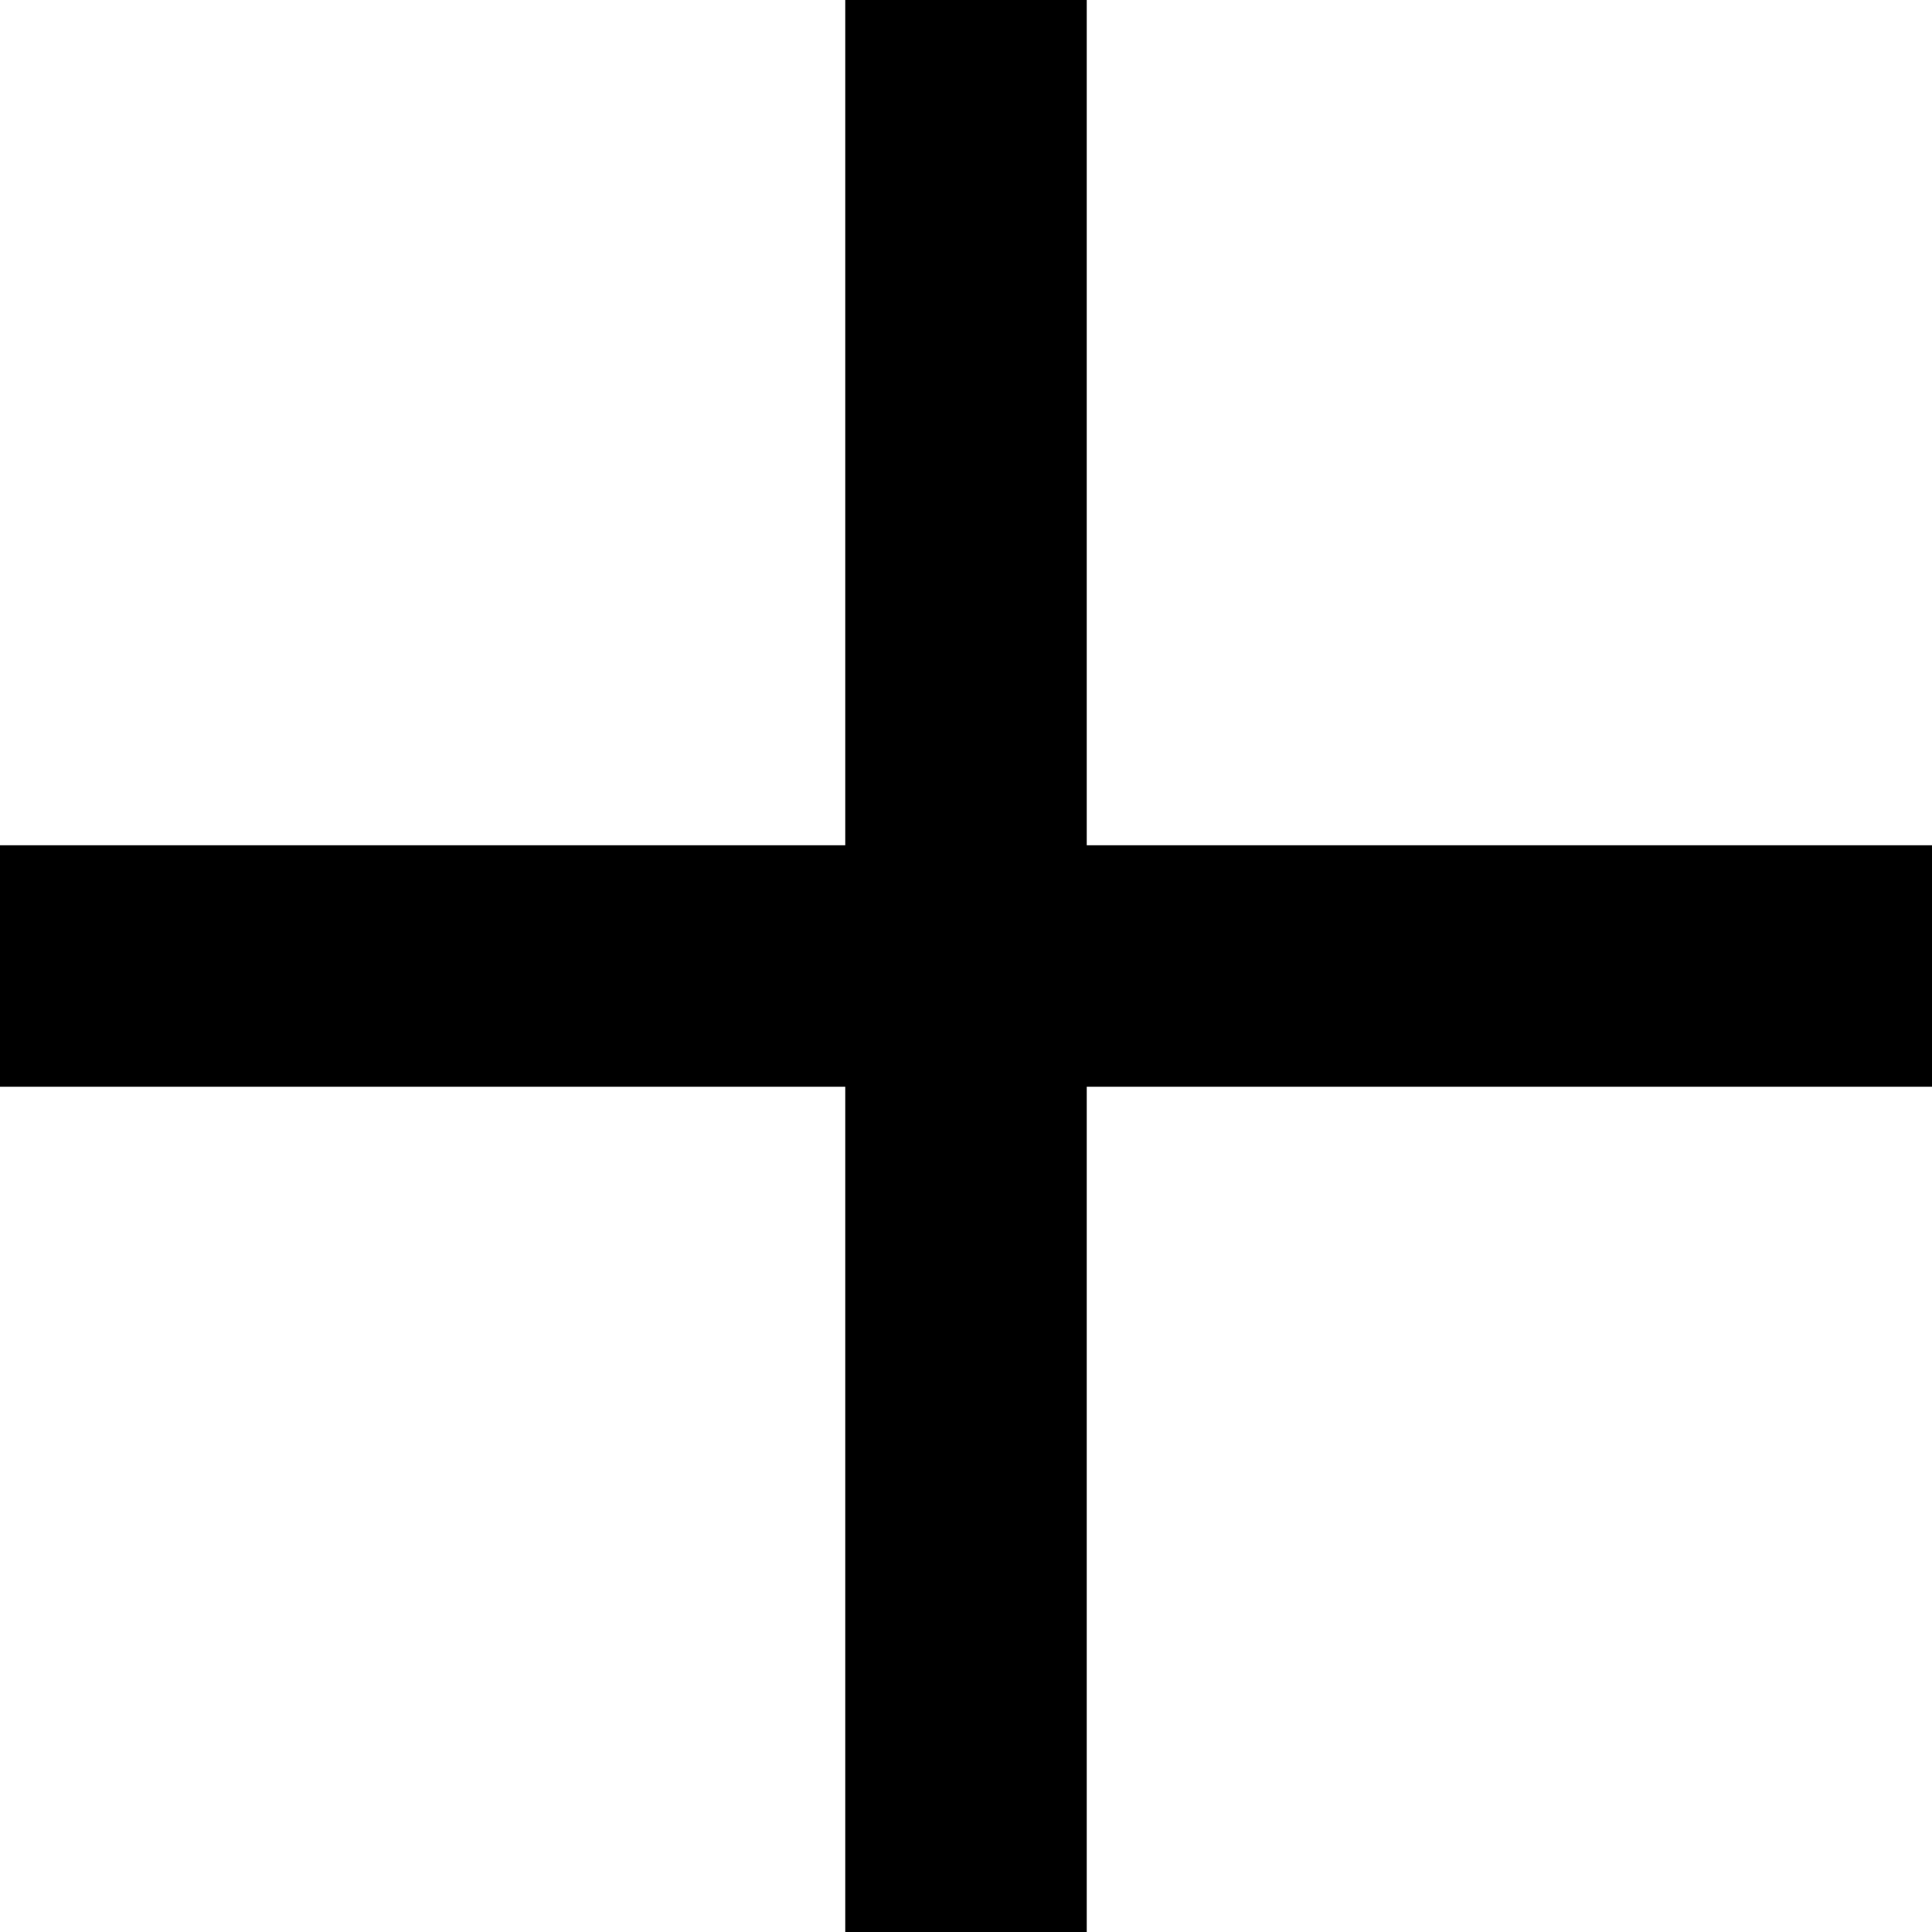
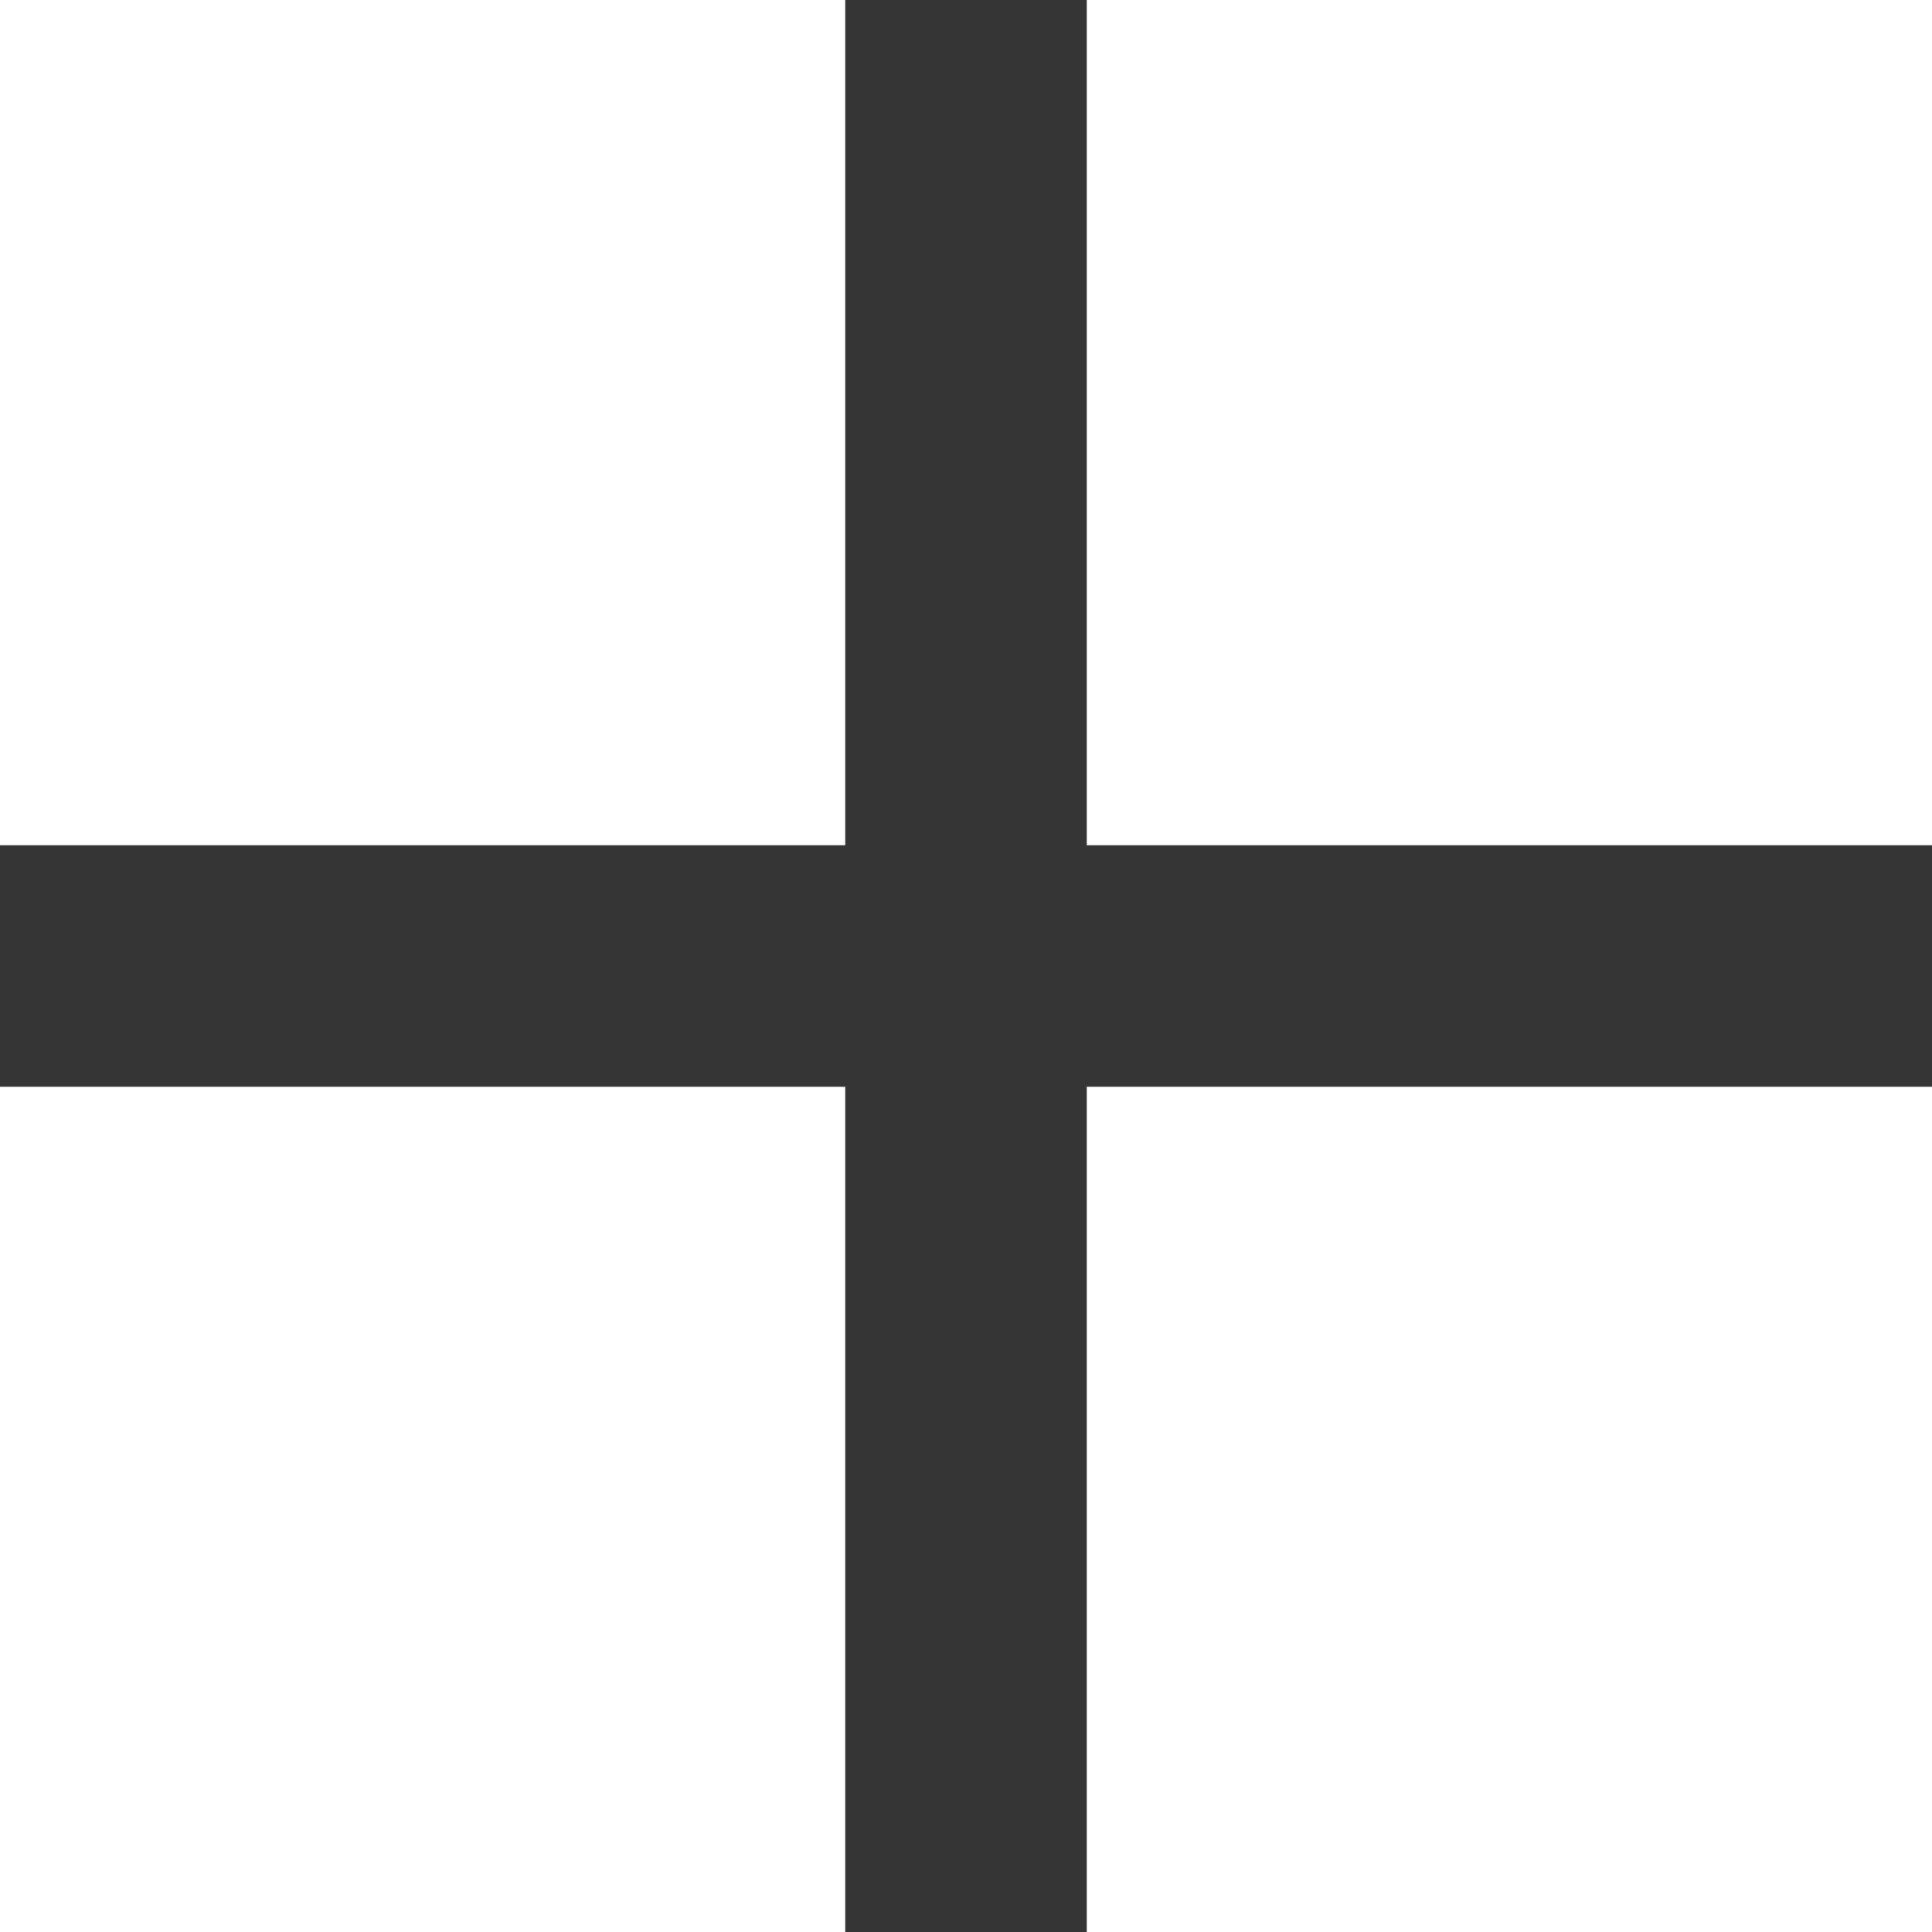
<svg xmlns="http://www.w3.org/2000/svg" version="1.1" id="Layer_1" x="0px" y="0px" width="16px" height="16px" viewBox="0 0 16 16" enable-background="new 0 0 16 16" xml:space="preserve">
-   <rect x="7" width="2" height="16" />
-   <rect y="7" width="16" height="2" />
+   <rect x="7" fill="#353535" width="2" height="16" />
+   <rect y="7" fill="#353535" width="16" height="2" />
</svg>
